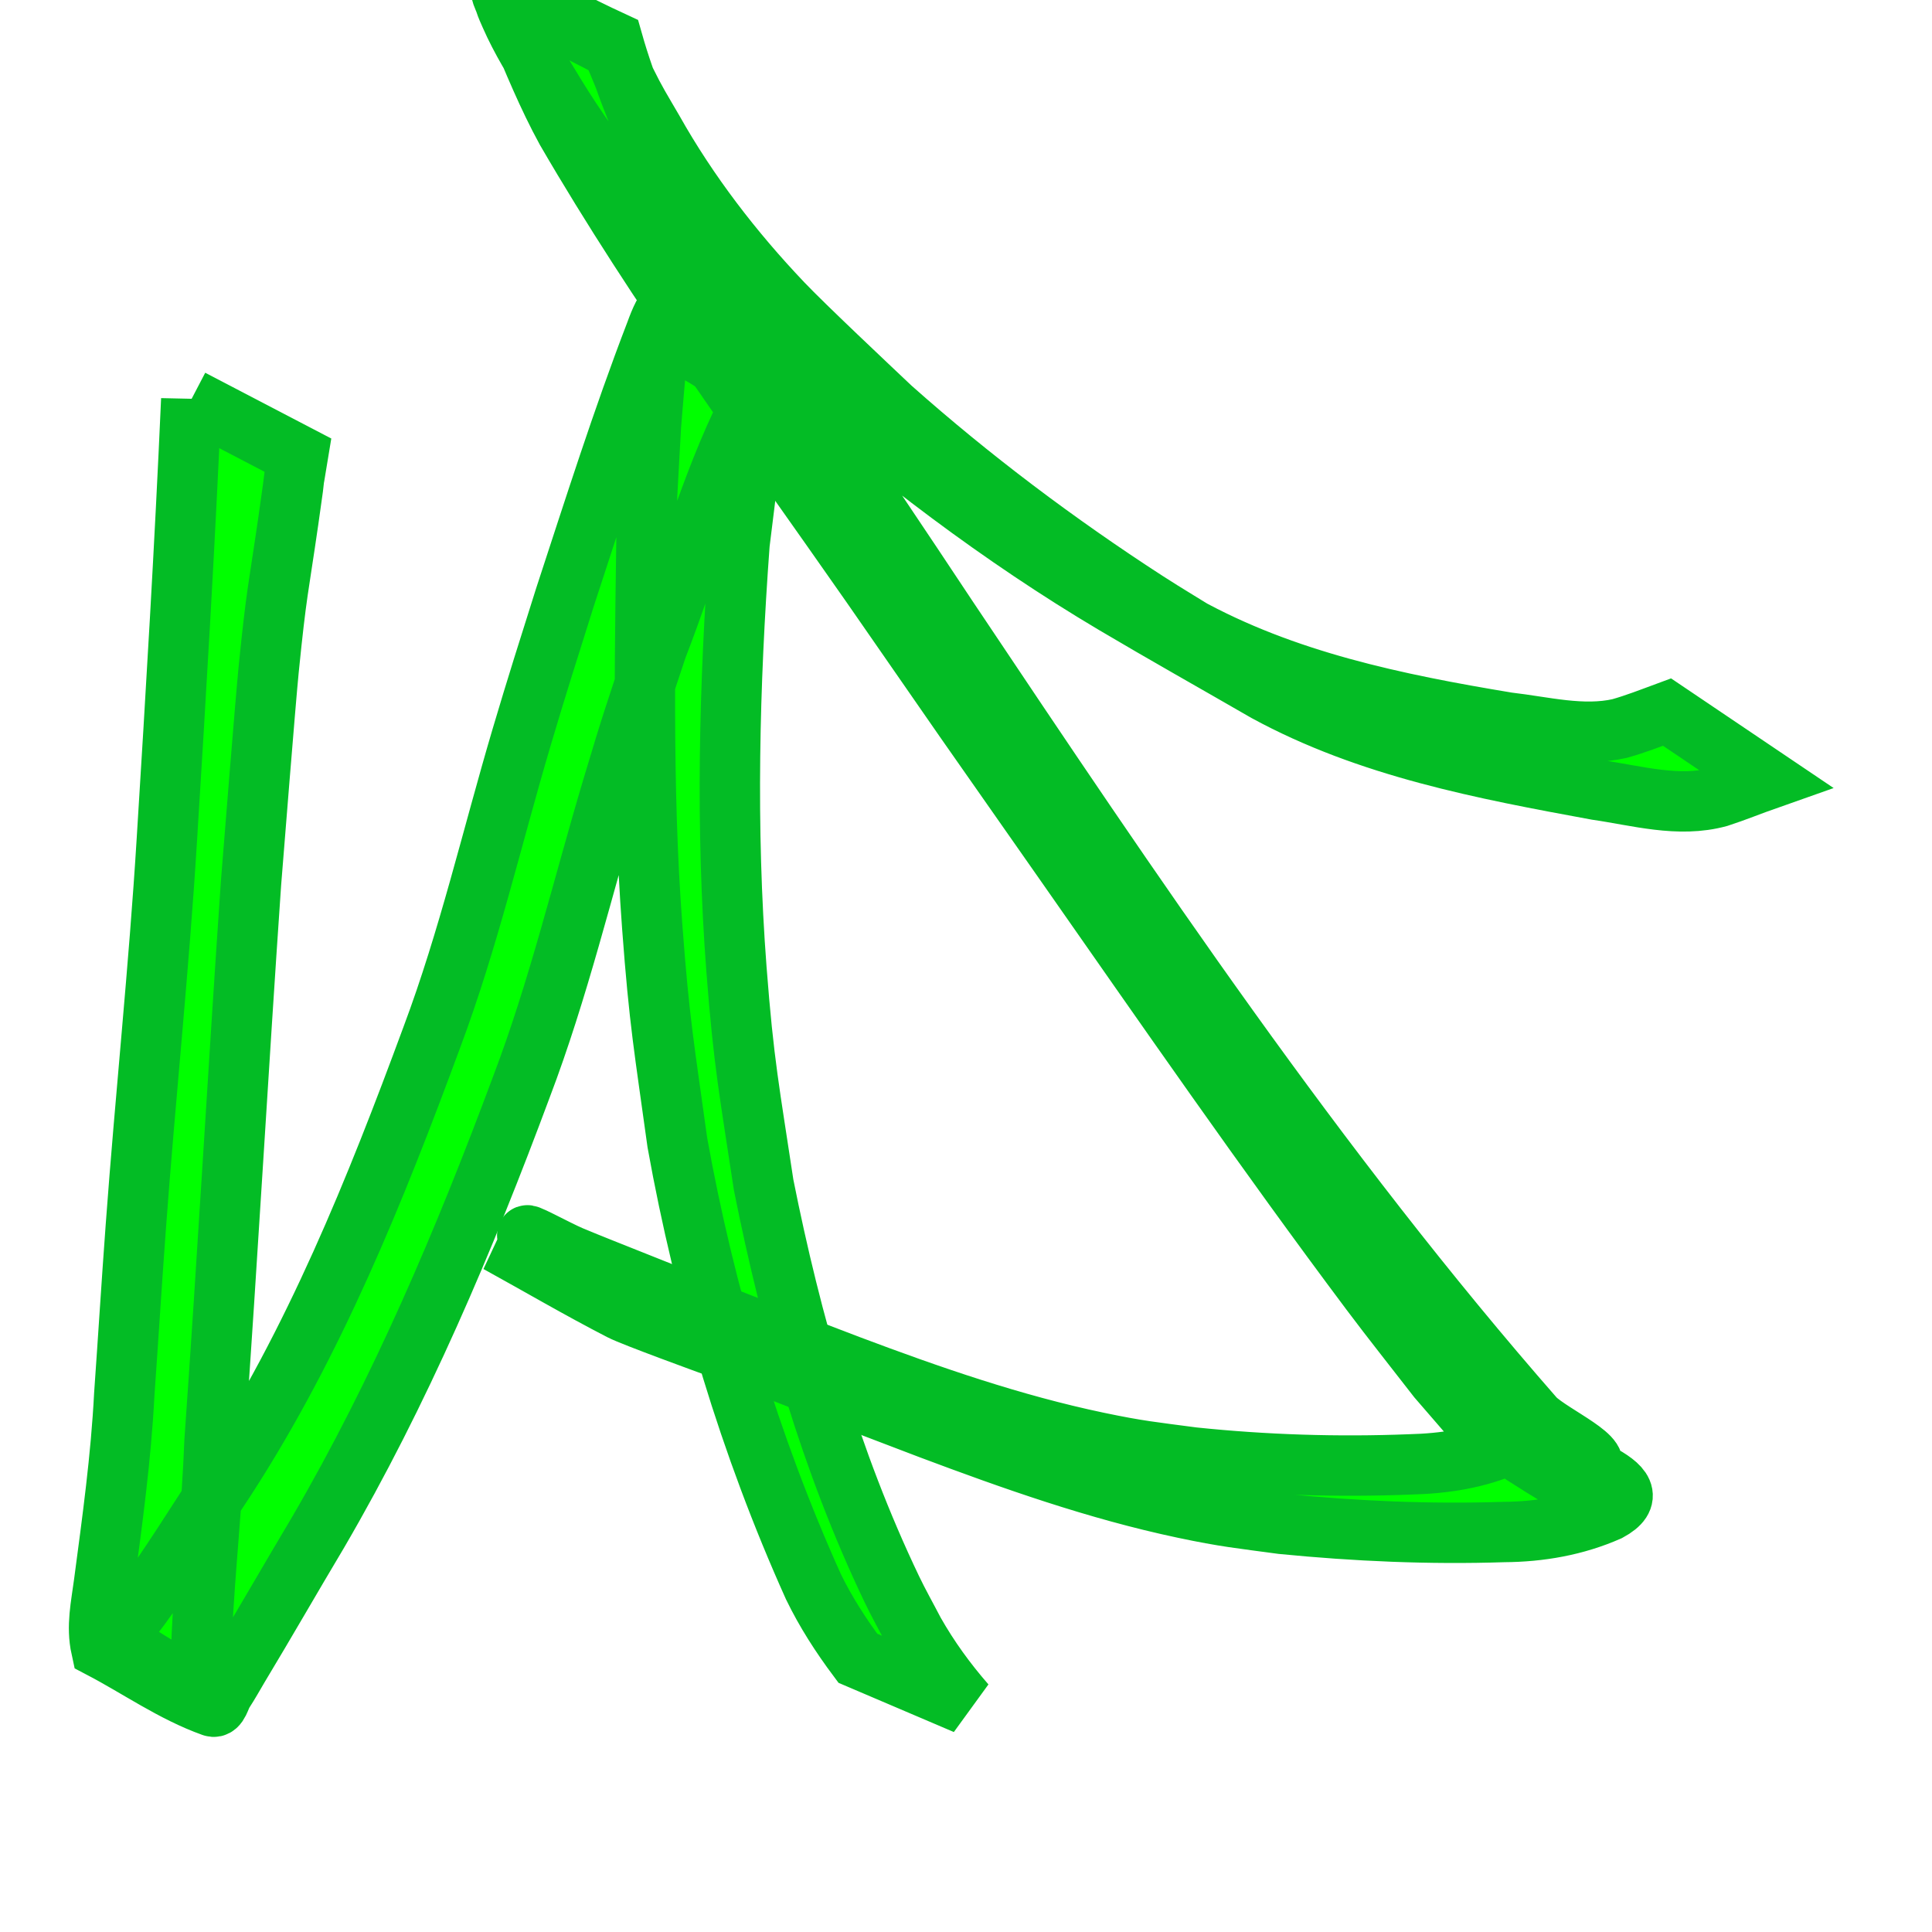
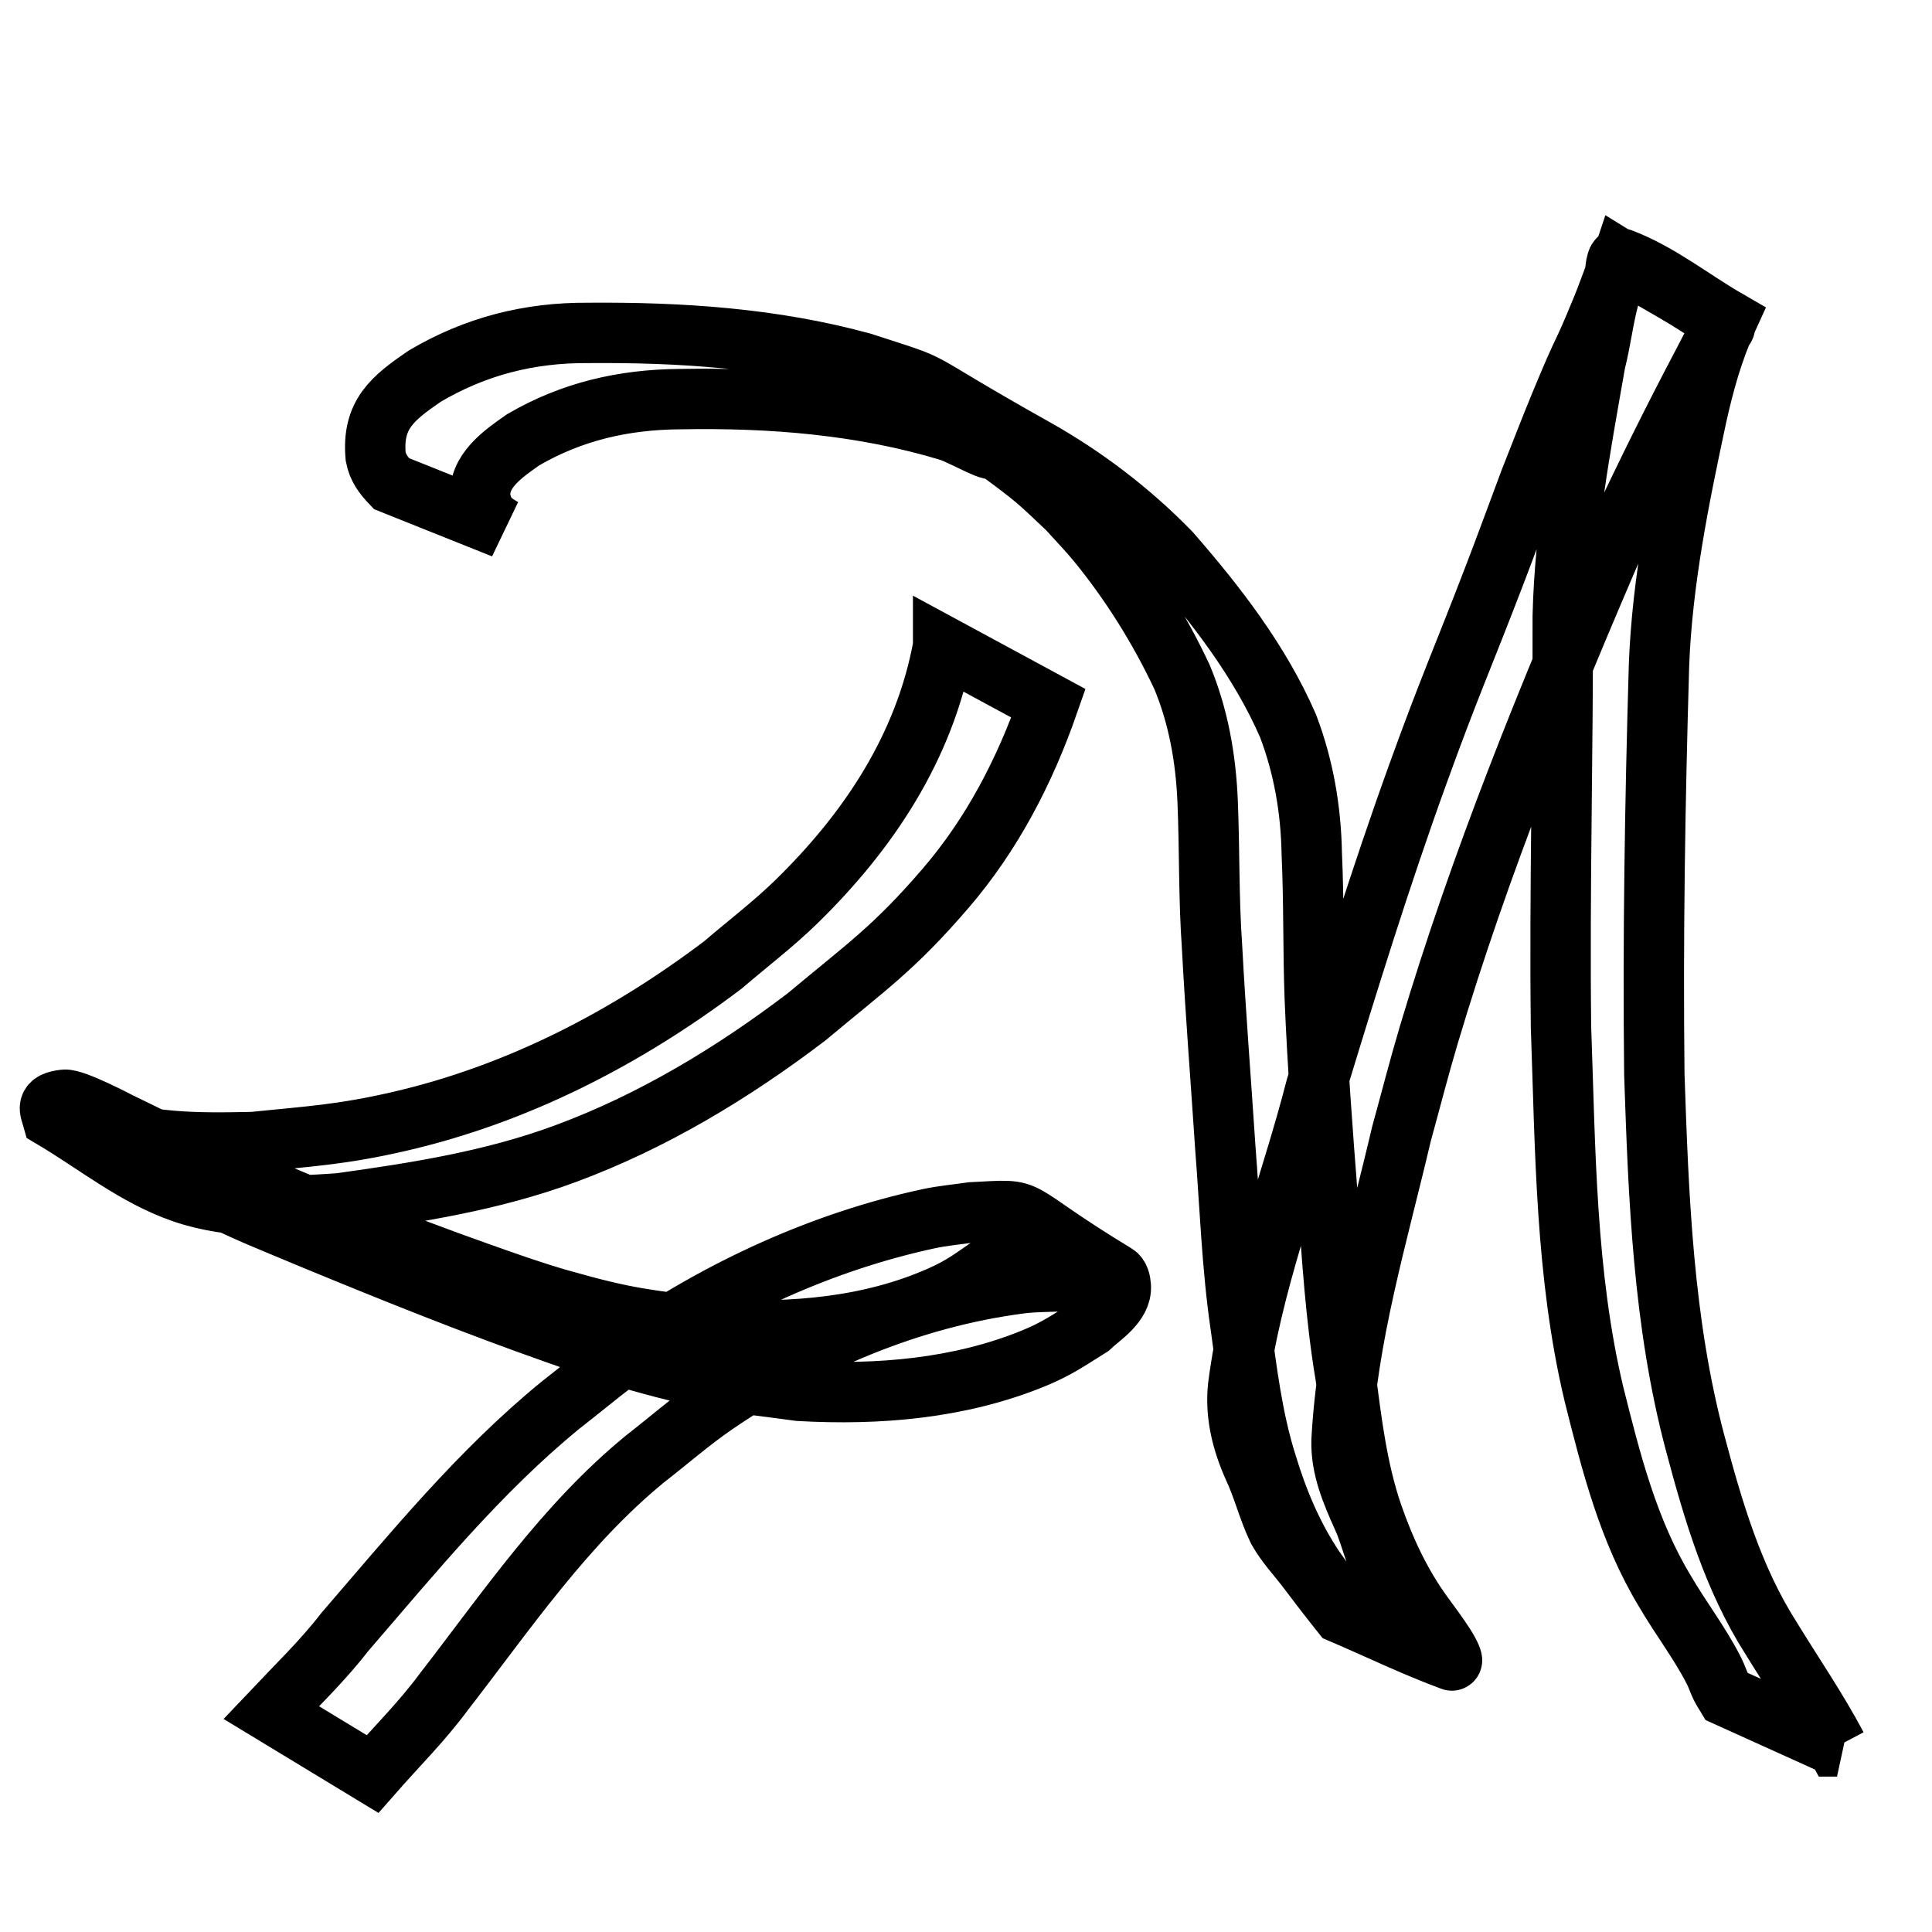
<svg xmlns="http://www.w3.org/2000/svg" width="32" height="32" viewBox="0 0 32 32" transform="translate(0, 32) scale(1, -1)" stroke="#03bc25" fill="none" version="1.1" id="svg30">
  <defs id="defs34" />
-   <path style="fill:#00ff00" id="path42" d="M 3.168,25.384 C 3.061,22.955 2.915,20.526 2.764,18.099 2.633,15.96 2.407,13.828 2.25,11.69 2.181,10.76 2.124,9.83 2.058,8.9 2.004,7.851 1.86,6.813 1.722,5.773 1.673,5.4 1.595,5.067 1.675,4.701 2.29,4.379 2.866,3.969 3.52,3.735 3.614,3.701 3.647,3.891 3.702,3.974 3.792,4.111 3.871,4.255 3.955,4.396 4.398,5.131 4.824,5.875 5.264,6.612 6.632,8.956 7.692,11.458 8.636,13.997 c 0.616,1.619 1.014,3.307 1.509,4.964 0.33,1.106 0.381,1.234 0.737,2.31 0.553,1.42 0.935,2.911 1.666,4.256 0.209,0.518 0.074,0.024 0.055,0.032 -0.588,0.238 -1.076,0.738 -1.699,0.856 -0.173,0.033 -0.029,-0.351 -0.043,-0.526 -0.111,-1.32 -0.053,-0.495 -0.143,-2.1 -0.031,-2.38 -0.093,-4.765 0.085,-7.14 0.119,-1.599 0.2,-2.005 0.416,-3.573 0.454,-2.528 1.198,-5.01 2.252,-7.353 0.205,-0.423 0.458,-0.814 0.738,-1.189 0,0 1.786,-0.762 1.786,-0.762 v 0 c -0.323,0.37 -0.609,0.764 -0.852,1.193 -0.124,0.239 -0.257,0.473 -0.373,0.716 -1.013,2.119 -1.664,4.397 -2.122,6.694 -0.232,1.539 -0.33,2.004 -0.45,3.574 -0.179,2.343 -0.121,4.703 0.051,7.045 0.13,1.02 0.121,1.106 0.295,2.009 0.032,0.167 0.219,0.368 0.109,0.498 -1.299,1.538 -1.46,1.913 -1.795,0.984 C 10.303,25.043 9.839,23.574 9.358,22.109 9.09,21.26 8.892,20.641 8.638,19.783 8.148,18.127 7.76,16.44 7.153,14.821 6.22,12.292 5.207,9.774 3.735,7.503 3.262,6.791 2.815,6.054 2.306,5.366 2.212,5.24 2.117,5.115 2.013,4.997 1.974,4.953 1.832,4.92 1.879,4.884 2.381,4.501 2.949,4.213 3.485,3.877 c -0.037,0.045 -0.095,0.08 -0.112,0.136 -0.059,0.188 -0.035,0.8 -0.03,0.914 0.049,1.067 0.171,2.131 0.21,3.198 0.219,3.083 0.392,6.169 0.605,9.252 0.039,0.485 0.238,2.993 0.292,3.533 0.132,1.313 0.158,1.302 0.327,2.473 0.166,1.149 0.021,0.248 0.158,1.078 0,0 -1.767,0.922 -1.767,0.922 z" />
-   <path style="fill:#00ff00" id="path50" d="m 8.249,11.419 c 0.679,-0.374 1.349,-0.767 2.038,-1.122 0.203,-0.105 1.485,-0.57 1.552,-0.595 1.189,-0.451 2.372,-0.918 3.562,-1.368 1.377,-0.517 2.769,-1.01 4.211,-1.315 0.685,-0.145 0.946,-0.168 1.625,-0.26 1.218,-0.12 2.447,-0.174 3.67,-0.134 0.601,0.004 1.187,0.106 1.736,0.348 0.824,0.448 -0.733,0.771 -1.623,1.371 -0.4,0.269 0.826,-0.857 1.275,-0.682 0.376,0.146 -0.58,0.56 -0.87,0.84 -3.615,4.128 -6.679,8.7 -9.725,13.253 -1.6,2.423 -3.281,4.801 -4.67,7.354 -0.354,0.706 -0.664,1.441 -0.88,2.203 -0.608,0.28 -1.196,0.61 -1.825,0.84 -0.06,0.022 0.019,-0.127 0.039,-0.188 0.024,-0.075 0.057,-0.147 0.089,-0.219 0.176,-0.402 0.405,-0.767 0.635,-1.141 0.633,-1.064 1.405,-2.048 2.258,-2.945 0.482,-0.507 1.336,-1.296 1.836,-1.767 1.642,-1.443 3.393,-2.78 5.276,-3.897 0.832,-0.493 1.675,-0.966 2.513,-1.45 1.7,-0.926 3.596,-1.282 5.477,-1.628 0.665,-0.095 1.355,-0.3 2.021,-0.117 0.269,0.087 0.531,0.195 0.798,0.289 0,0 -1.656,1.117 -1.656,1.117 v 0 c -0.26,-0.096 -0.519,-0.198 -0.786,-0.273 -0.614,-0.138 -1.248,0.031 -1.86,0.101 -1.845,0.306 -3.688,0.685 -5.343,1.602 0.145,-0.087 0.579,-0.353 0.436,-0.262 -0.357,0.227 -0.722,0.44 -1.077,0.67 -1.483,0.961 -2.9,2.026 -4.221,3.2 -0.364,0.345 -1.437,1.353 -1.8,1.735 -0.821,0.863 -1.557,1.819 -2.141,2.857 -0.207,0.356 -0.284,0.473 -0.454,0.818 -0.017,0.034 -0.209,0.532 -0.247,0.553 -0.597,0.319 -1.21,0.605 -1.816,0.908 0.15,-0.109 0.214,-0.364 0.279,-0.52 0.247,-0.592 0.489,-1.186 0.797,-1.749 1.521,-2.62 3.326,-5.057 5.057,-7.54 2.213,-3.191 0.842,-1.221 3.208,-4.603 1.665,-2.38 3.318,-4.771 5.06,-7.097 0.362,-0.483 0.739,-0.955 1.109,-1.433 1.282,-1.467 0.302,-0.509 2.775,-2.069 0.52,-0.328 -1.081,0.595 -1.581,0.953 -0.038,0.027 0.268,0.188 -0.02,0.016 -0.515,-0.232 -1.07,-0.314 -1.633,-0.328 -1.197,-0.047 -2.398,-0.009 -3.59,0.115 -0.677,0.09 -0.899,0.108 -1.582,0.251 -1.412,0.296 -2.777,0.77 -4.124,1.277 -1.209,0.459 -2.413,0.929 -3.614,1.411 -0.33,0.132 -0.661,0.261 -0.988,0.398 -0.231,0.097 -0.885,0.458 -0.687,0.305 0.416,-0.32 0.899,-0.542 1.348,-0.813 0,0 -1.867,0.73 -1.867,0.73 z" />
+   <path style="fill:none;stroke:#000000;stroke-opacity:1" id="path12" d="m 30.425,3.074 c -0.328,0.618 -0.723,1.194 -1.088,1.789 -0.633,0.992 -0.961,2.114 -1.261,3.24 -0.529,1.989 -0.606,4.058 -0.675,6.104 -0.026,2.257 0.011,4.513 0.077,6.769 0.052,1.397 0.333,2.769 0.624,4.131 0.122,0.549 0.27,1.085 0.504,1.596 -0.585,0.338 -1.122,0.775 -1.754,1.014 -0.102,0.039 -0.081,-0.203 -0.12,-0.304 -0.063,-0.163 -0.12,-0.328 -0.186,-0.489 -0.411,-1.002 -0.235,-0.489 -0.709,-1.634 -0.171,-0.413 -0.33,-0.831 -0.495,-1.246 -0.193,-0.515 -0.381,-1.031 -0.578,-1.545 -0.556,-1.45 -0.752,-1.859 -1.282,-3.326 -0.619,-1.711 -1.157,-3.446 -1.686,-5.186 C 21.373,12.336 20.721,10.725 20.506,9.027 20.459,8.56 20.572,8.118 20.76,7.696 20.919,7.36 21.004,6.996 21.166,6.662 c 0.132,-0.237 0.32,-0.433 0.483,-0.648 0.187,-0.248 0.376,-0.494 0.57,-0.737 0.609,-0.26 1.206,-0.551 1.828,-0.78 0.014,-0.005 -0.016,0.091 -0.118,0.251 -0.107,0.167 -0.228,0.328 -0.345,0.488 -0.379,0.516 -0.647,1.092 -0.855,1.695 -0.25,0.735 -0.341,1.508 -0.442,2.273 -0.164,0.972 -0.223,1.957 -0.295,2.939 -0.086,1.106 -0.17,2.211 -0.215,3.32 -0.03,0.8 -0.013,1.6 -0.05,2.4 -0.013,0.726 -0.135,1.436 -0.393,2.114 -0.465,1.068 -1.188,2.003 -1.949,2.875 -0.657,0.675 -1.414,1.254 -2.236,1.716 -2.287,1.282 -1.438,0.96 -2.87,1.426 -1.48,0.405 -3.012,0.504 -4.539,0.492 -0.977,0.007 -1.867,-0.222 -2.705,-0.716 -0.536,-0.368 -0.875,-0.637 -0.813,-1.332 0.036,-0.188 0.134,-0.315 0.261,-0.448 0,0 1.853,-0.741 1.853,-0.741 v 0 c -0.145,0.082 -0.26,0.16 -0.331,0.319 -0.016,0.057 -0.041,0.113 -0.048,0.172 -0.054,0.454 0.387,0.75 0.707,0.975 0.803,0.468 1.661,0.667 2.591,0.674 1.514,0.028 3.034,-0.091 4.49,-0.535 0.221,-0.081 0.819,-0.419 0.664,-0.242 -0.258,0.296 -0.677,0.401 -0.999,0.626 -0.185,0.13 0.396,-0.217 0.588,-0.338 0.301,-0.19 0.88,-0.61 1.149,-0.836 0.186,-0.156 0.357,-0.329 0.536,-0.494 0.163,-0.182 0.333,-0.356 0.488,-0.545 0.556,-0.678 1.032,-1.442 1.405,-2.234 0.273,-0.654 0.396,-1.351 0.426,-2.058 0.034,-0.804 0.016,-1.609 0.073,-2.412 0.059,-1.111 0.147,-2.219 0.22,-3.329 0.077,-0.977 0.109,-1.958 0.25,-2.929 0.107,-0.775 0.198,-1.559 0.435,-2.308 0.185,-0.612 0.431,-1.199 0.788,-1.732 0.738,-1.032 0.426,-0.725 2.31,-1.522 -0.231,0.214 -0.405,0.476 -0.596,0.724 -0.159,0.214 -0.322,0.423 -0.49,0.627 -0.218,0.303 -0.269,0.682 -0.425,1.018 -0.18,0.405 -0.358,0.811 -0.347,1.266 0.09,1.728 0.599,3.404 0.992,5.08 0.15,0.544 0.289,1.09 0.45,1.631 0.851,2.86 1.978,5.629 3.164,8.364 0.44,0.94 0.897,1.86 1.381,2.777 0.08,0.151 0.155,0.304 0.238,0.454 0.035,0.062 0.171,0.137 0.114,0.181 -0.524,0.409 -1.129,0.702 -1.694,1.053 -0.066,-0.199 -0.158,-0.392 -0.213,-0.595 -0.096,-0.353 -0.136,-0.722 -0.227,-1.077 -0.245,-1.395 -0.507,-2.791 -0.541,-4.212 0.006,-2.268 -0.056,-4.535 -0.029,-6.803 0.073,-2.032 0.073,-4.097 0.547,-6.085 0.282,-1.125 0.567,-2.256 1.174,-3.259 0.26,-0.447 0.582,-0.862 0.815,-1.323 0.043,-0.086 0.072,-0.179 0.115,-0.265 0.027,-0.054 0.062,-0.104 0.093,-0.156 0,0 1.828,-0.827 1.828,-0.827 z" />
+   <path style="fill:none;stroke:#000000;stroke-opacity:1" id="path4534" d="M 15.621,21.294 C 15.313,19.625 14.39,18.235 13.186,17.06 12.804,16.688 12.378,16.365 11.974,16.018 10.37,14.805 8.569,13.875 6.602,13.423 5.661,13.207 5.126,13.179 4.19,13.084 c -0.888,-0.018 -1.849,-0.035 -2.68,0.337 -0.107,0.048 -0.407,0.231 -0.305,0.174 0.502,-0.281 1.003,-0.563 1.504,-0.844 -0.092,0.127 -0.069,-0.119 -0.032,-0.158 0.068,-0.072 0.185,-0.07 0.275,-0.111 C 3.119,12.405 3.28,12.316 3.446,12.237 4.277,11.841 4.272,11.858 5.214,11.463 6.537,10.917 7.867,10.383 9.217,9.908 9.671,9.749 10.124,9.584 10.587,9.453 11.754,9.124 12.059,9.123 13.239,8.963 c 1.305,-0.074 2.653,0.037 3.876,0.537 0.383,0.156 0.598,0.308 0.937,0.52 0.172,0.164 0.534,0.382 0.512,0.678 -0.005,0.072 -0.023,0.162 -0.085,0.199 -1.851,1.121 -1.271,1.079 -2.384,1.023 -0.236,-0.035 -0.475,-0.055 -0.709,-0.105 C 13.628,11.437 11.943,10.661 10.466,9.641 10.055,9.356 9.675,9.029 9.28,8.723 7.936,7.624 6.84,6.277 5.711,4.969 5.342,4.491 4.906,4.073 4.492,3.635 c 0,0 1.678,-1.018 1.678,-1.018 v 0 c 0.397,0.453 0.827,0.879 1.185,1.366 1.041,1.343 2,2.765 3.329,3.853 0.389,0.302 0.761,0.629 1.168,0.907 1.498,1.024 3.234,1.762 5.04,1.998 0.252,0.033 0.507,0.027 0.761,0.04 0.139,-0.012 0.524,-0.128 0.417,-0.037 -0.431,0.366 -0.972,0.582 -1.437,0.904 -0.046,0.032 0.124,0.012 0.167,-0.025 0.033,-0.029 0.026,-0.09 0.012,-0.132 -0.061,-0.177 -0.254,-0.32 -0.376,-0.436 -0.313,-0.217 -0.491,-0.359 -0.854,-0.52 C 14.42,10.019 13.125,9.911 11.871,9.986 10.678,10.152 10.446,10.143 9.265,10.48 8.807,10.611 8.359,10.772 7.91,10.931 6.535,11.417 5.183,11.968 3.844,12.546 2.339,13.217 3.233,12.804 1.971,13.414 1.959,13.42 1.23,13.803 1.068,13.785 0.746,13.749 0.825,13.632 0.868,13.48 1.582,13.057 2.244,12.513 3.029,12.244 3.858,11.96 4.765,12.012 5.622,12.069 c 1.272,0.177 2.528,0.373 3.74,0.821 1.445,0.534 2.772,1.336 3.994,2.265 1.007,0.841 1.453,1.141 2.301,2.126 0.777,0.902 1.319,1.952 1.709,3.07 0,0 -1.745,0.944 -1.745,0.944 z" />
</svg>
